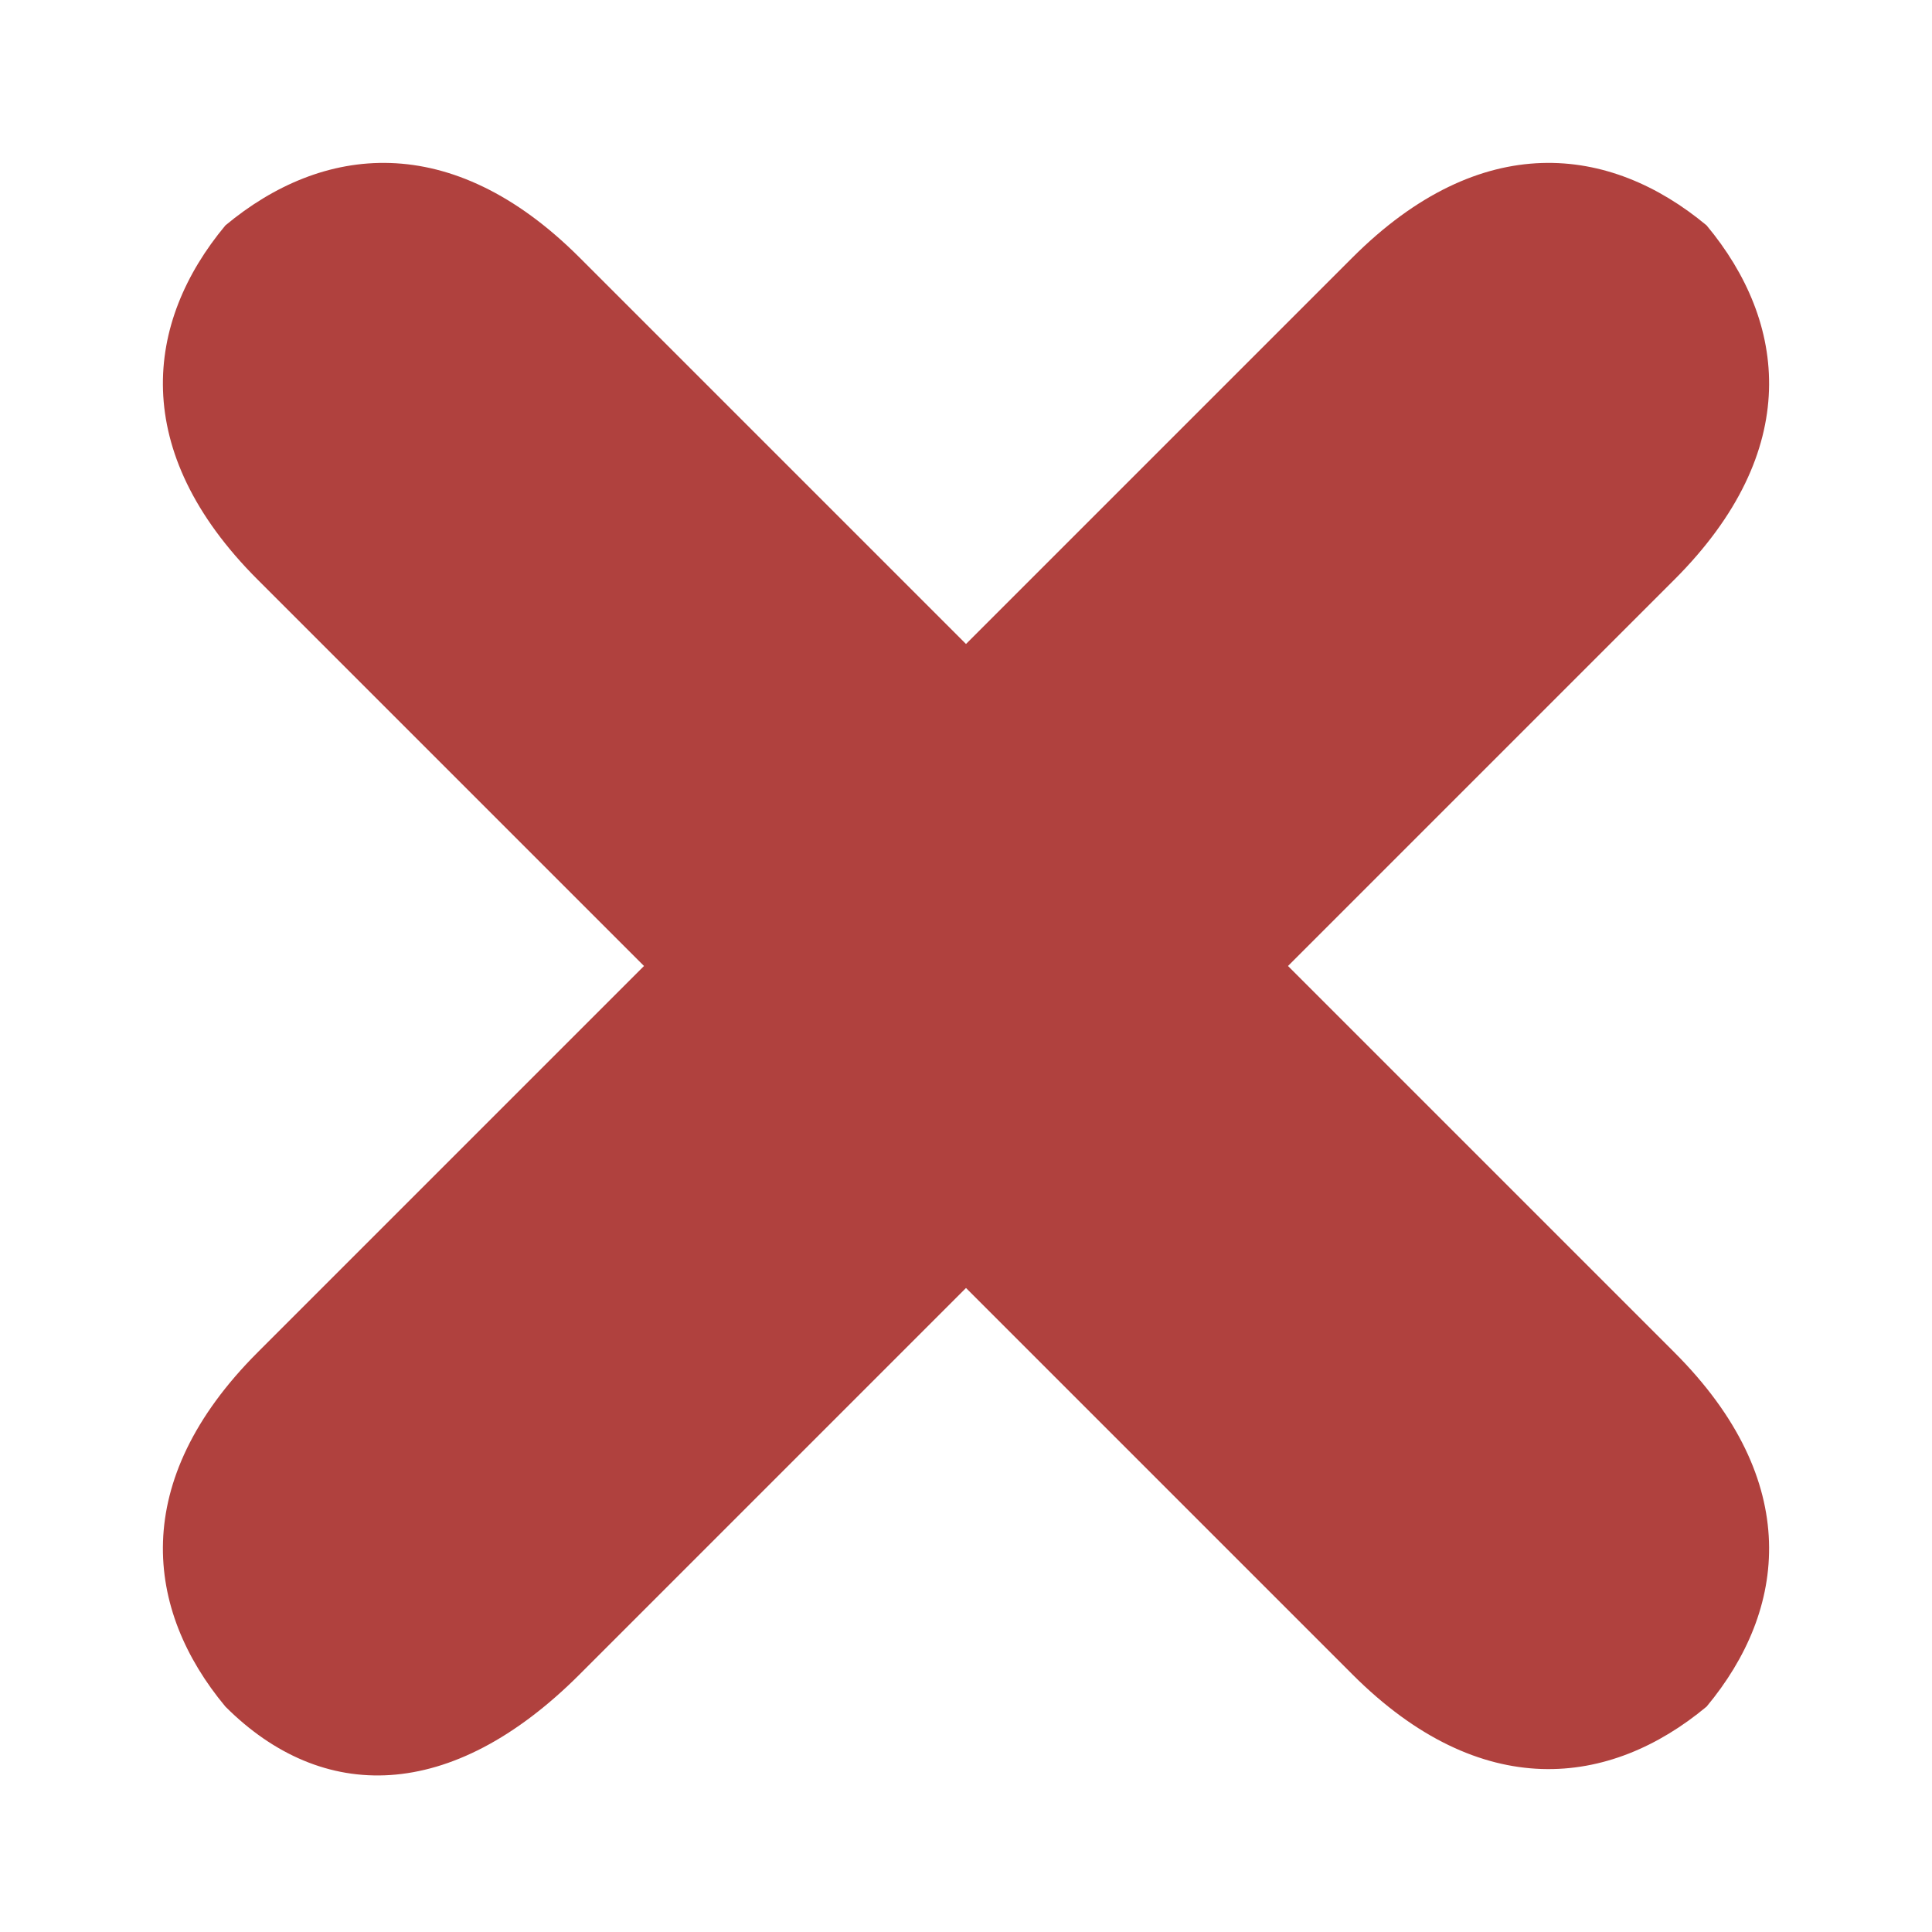
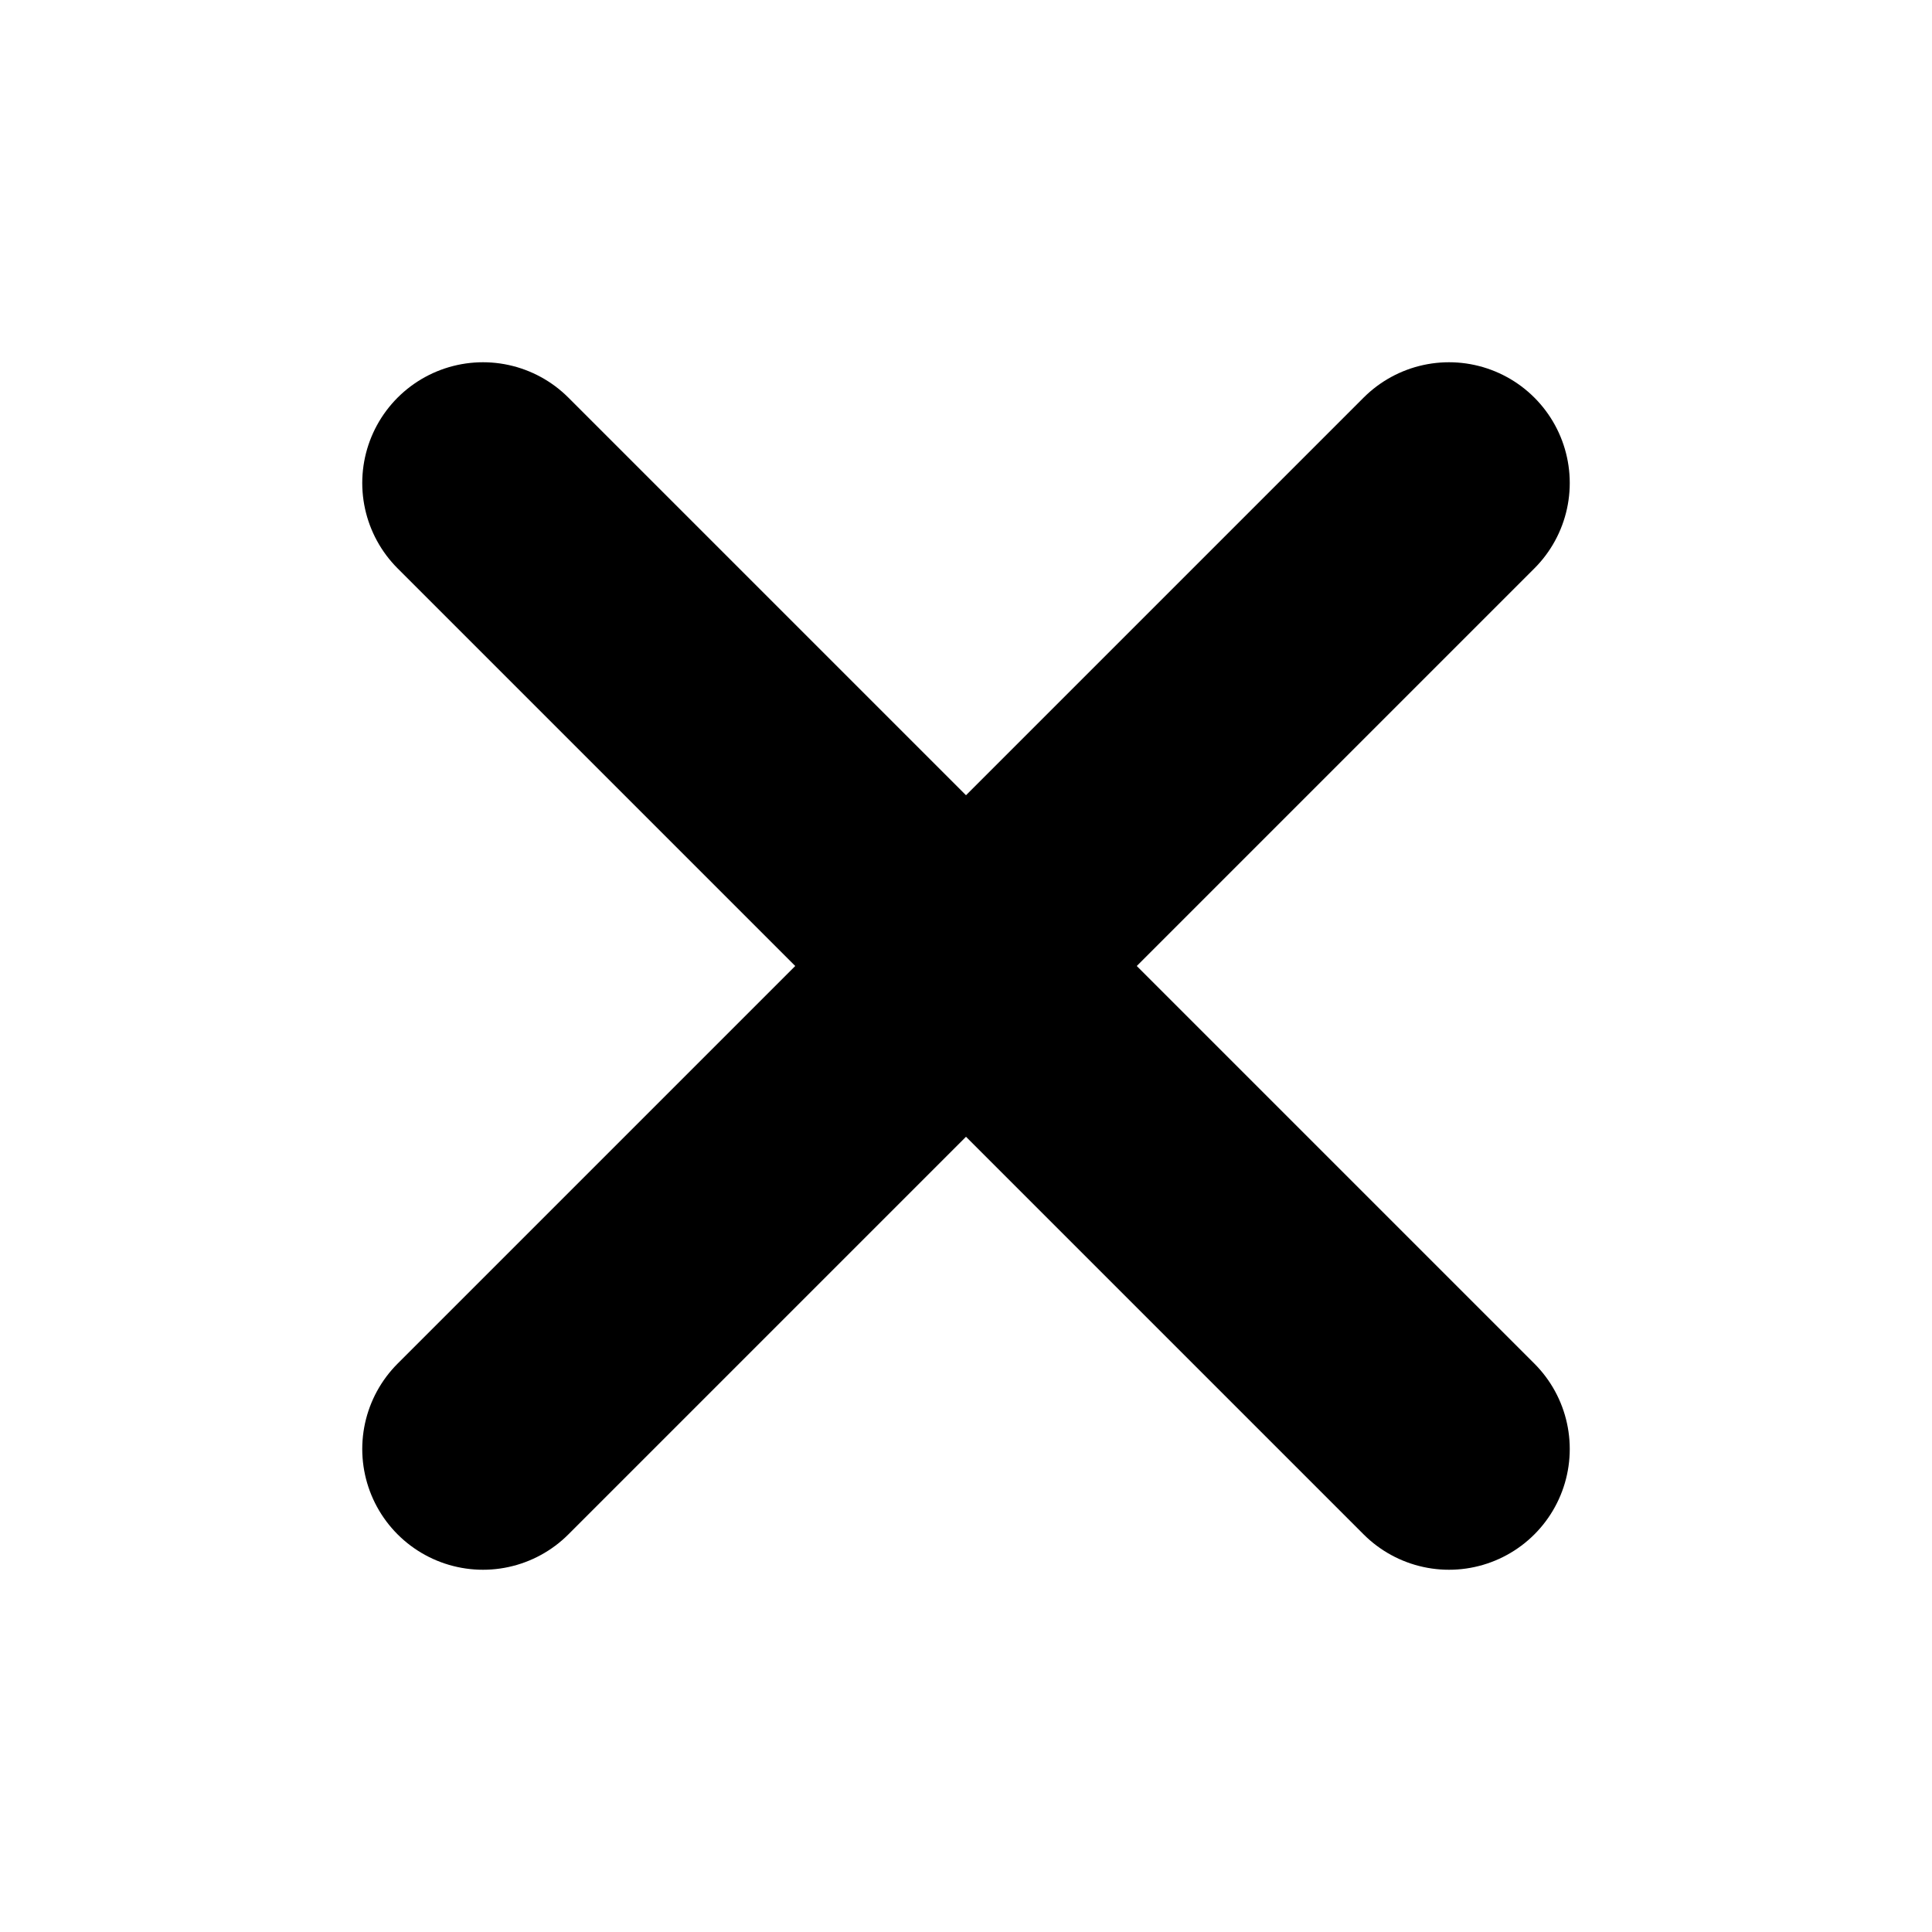
- <svg xmlns="http://www.w3.org/2000/svg" version="1.1" x="0px" y="0px" width="28" height="28" viewBox="0 0 12 12" enable-background="new 0 0 12 12" xml:space="preserve">
-   <path fill="#B0413E" d="M10.4,8.4L8,6l2.4-2.4c0.8-0.8,0.7-1.6,0.2-2.2C10,0.9,9.2,0.8,8.4,1.6L6,4L3.6,1.6C2.8,0.8,2,0.9,1.4,1.4     C0.9,2,0.8,2.8,1.6,3.6L4,6L1.6,8.4C0.8,9.2,0.9,10,1.4,10.6c0.6,0.6,1.4,0.6,2.2-0.2L6,8l2.4,2.4c0.8,0.8,1.6,0.7,2.2,0.2     C11.1,10,11.2,9.2,10.4,8.4z" />
+ <svg xmlns="http://www.w3.org/2000/svg" data-icon-name="icon-tabler-x" width="24" height="24" viewBox="0 0 24 24" stroke-width="3" stroke="currentColor" fill="none" stroke-linecap="round" stroke-linejoin="round">
+   <path stroke="none" d="M0 0h24v24H0z" fill="none" />
+   <line x1="18" y1="6" x2="6" y2="18" />
+   <line x1="6" y1="6" x2="18" y2="18" />
</svg>
